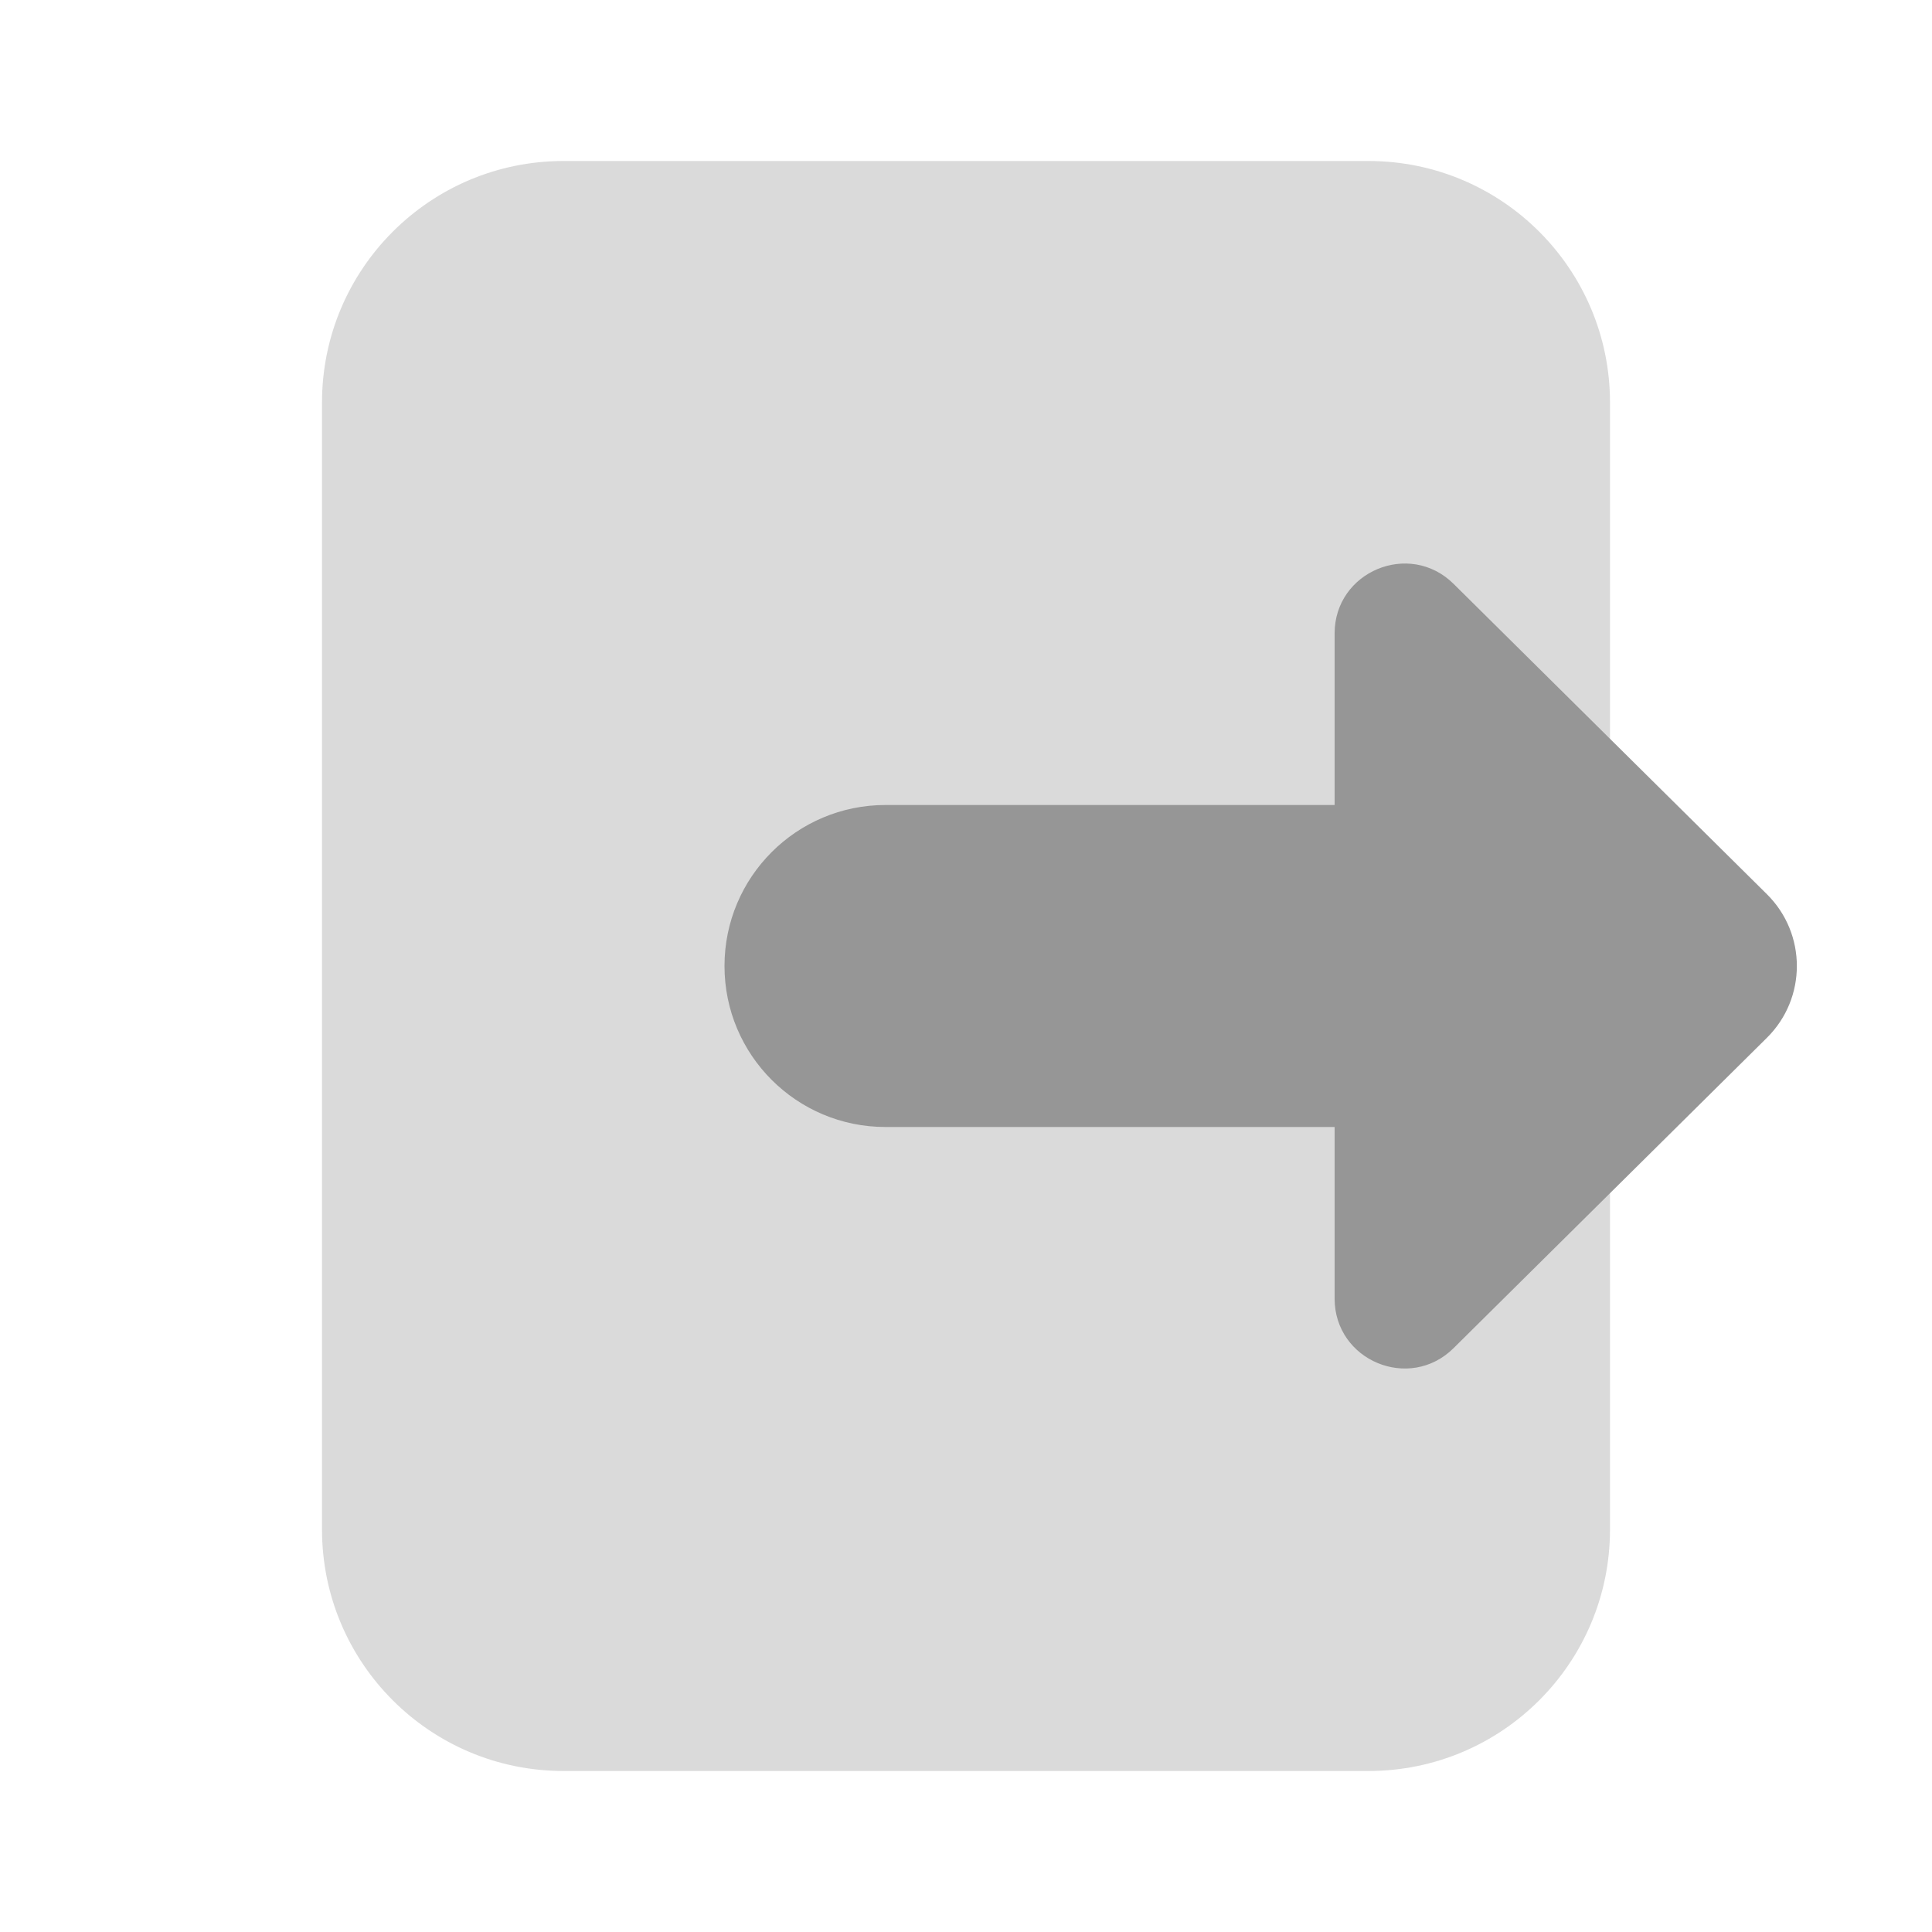
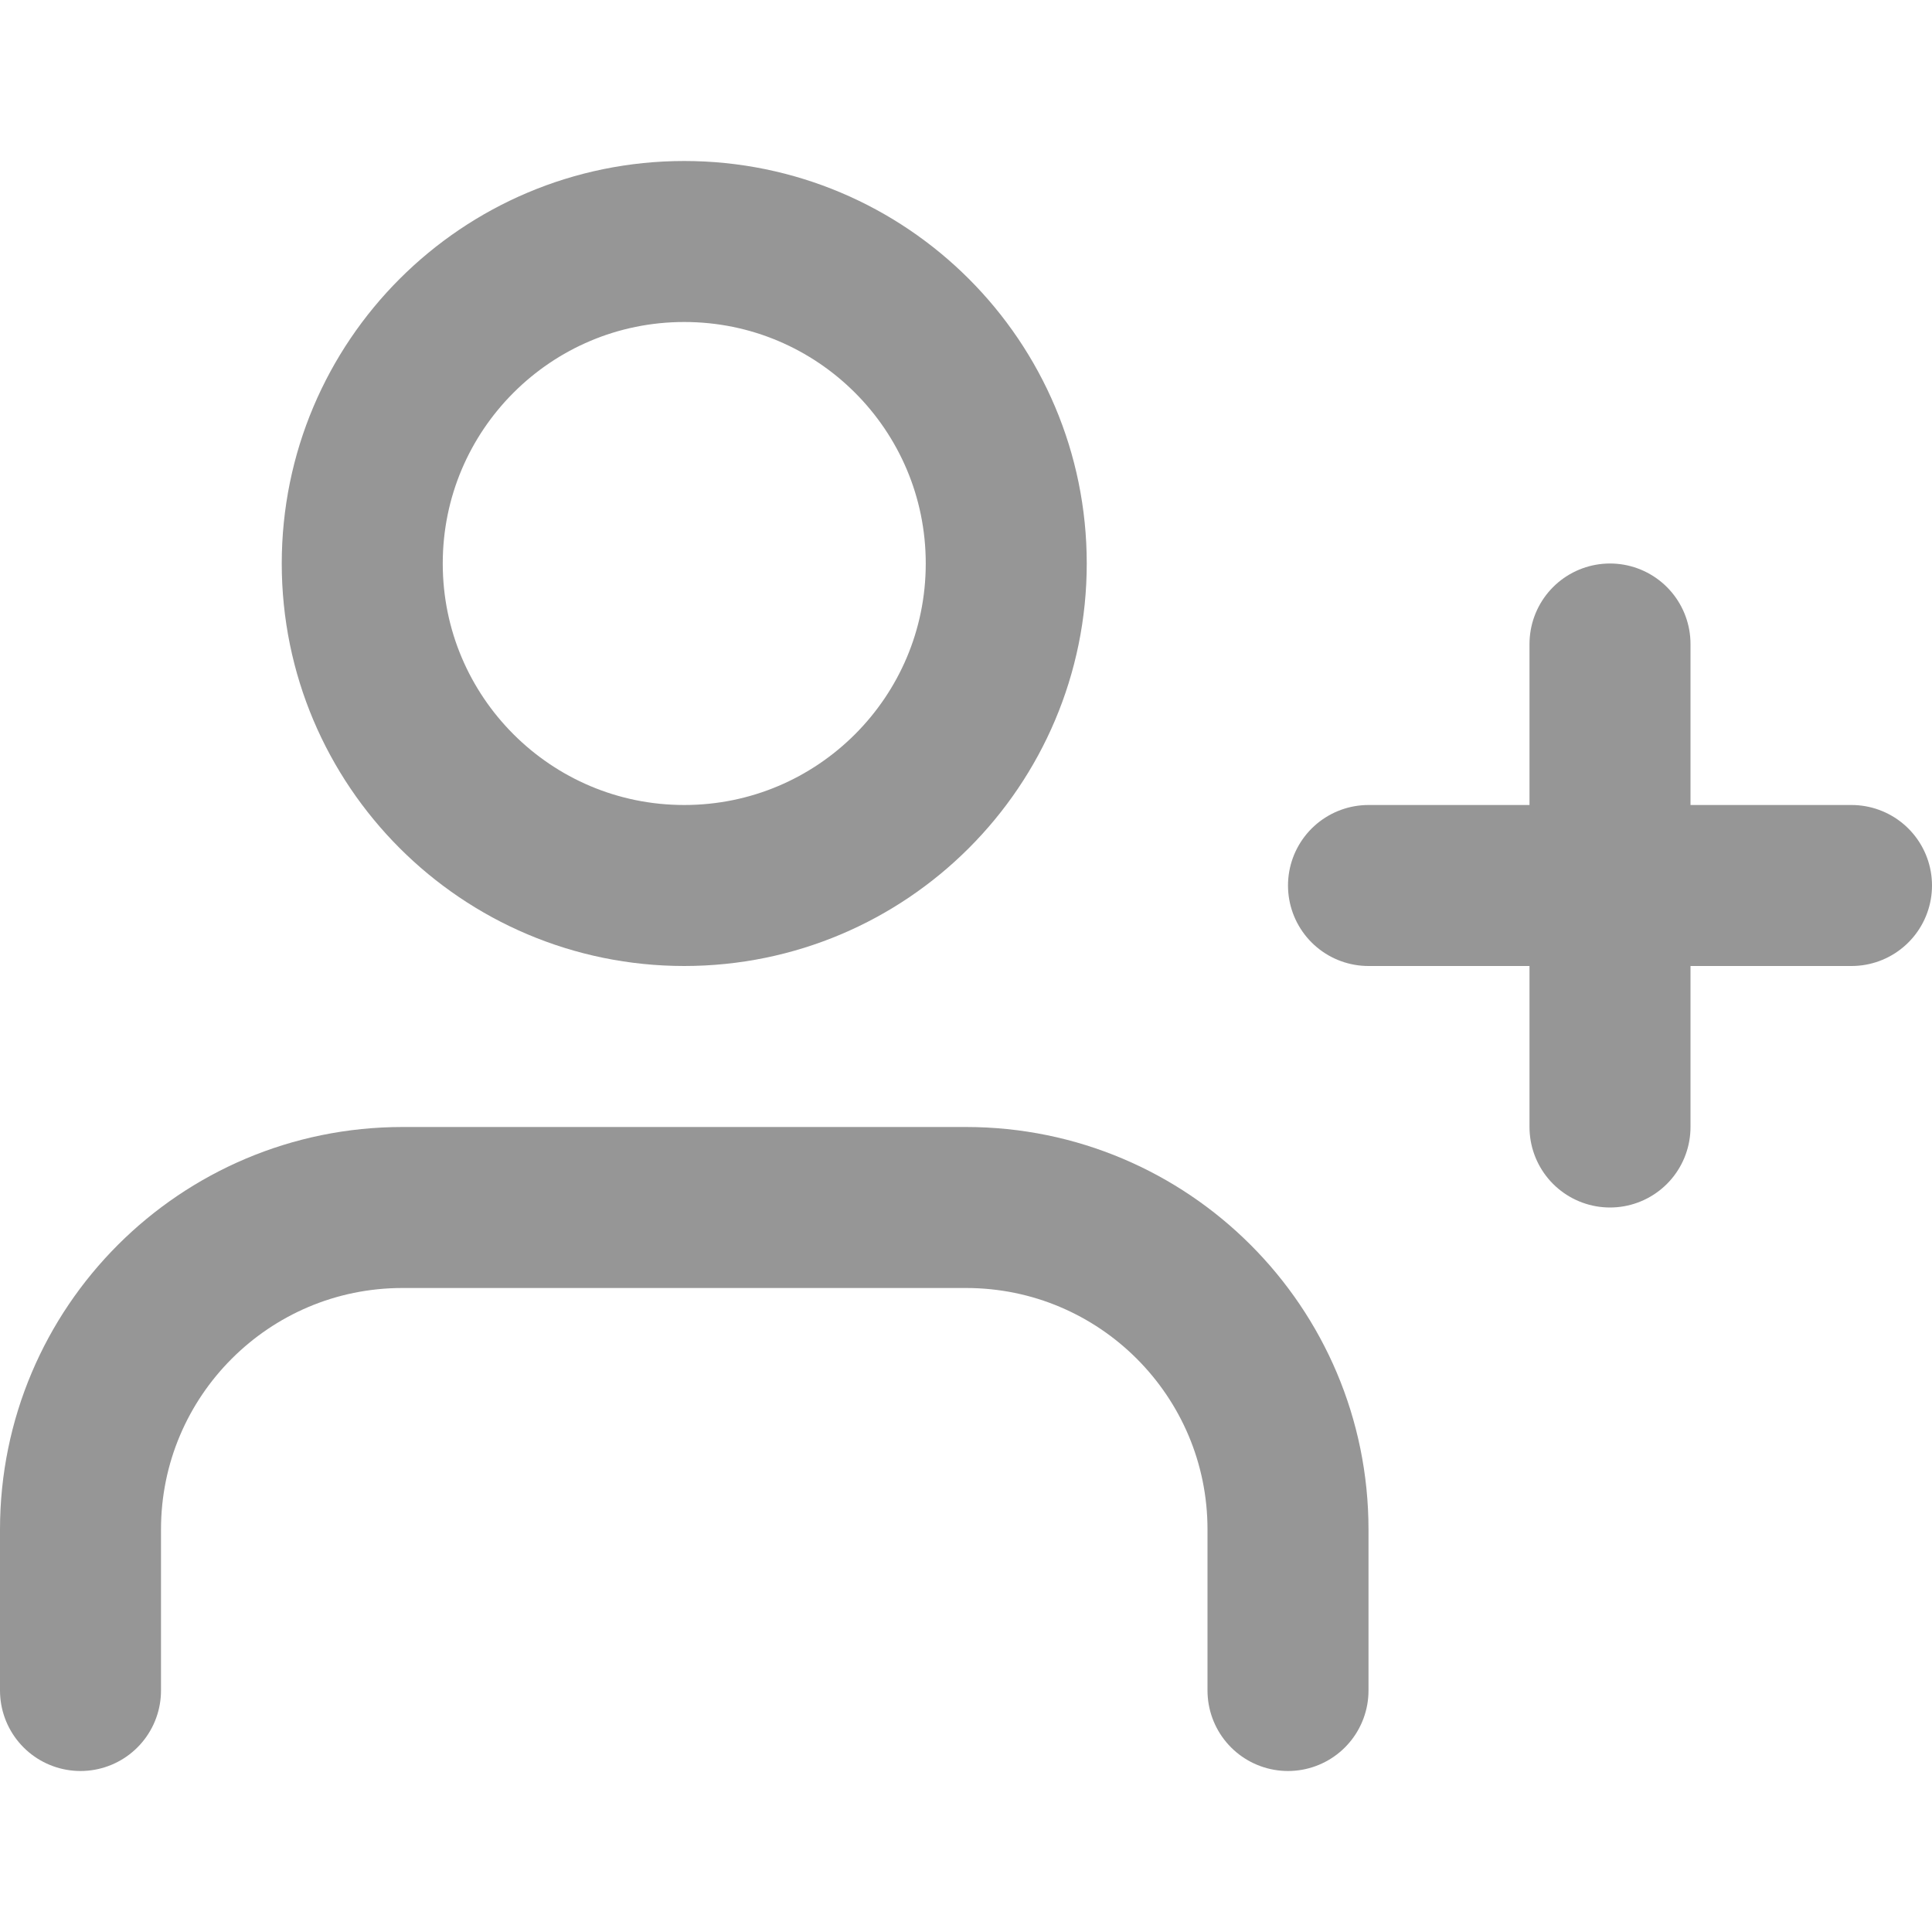
- <svg xmlns="http://www.w3.org/2000/svg" viewBox="0 0 24 24">
-   <path d="M20,5v14c0,1.657-1.343,3-3,3H7c-1.657,0-3-1.343-3-3V5c0-1.657,1.343-3,3-3h10C18.657,2,20,3.343,20,5z" opacity=".35" fill="#969696" />
-   <path d="M18,10h-7c-1.105,0-2,0.895-2,2s0.895,2,2,2h7V10z" fill="#969696" />
-   <path d="M16.579,16.131c0,0.771,0.93,1.159,1.478,0.616l3.893-3.856c0.495-0.491,0.495-1.291,0-1.782l-3.893-3.856c-0.548-0.542-1.478-0.154-1.478,0.616V16.131z" fill="#969696" />
+ <svg xmlns="http://www.w3.org/2000/svg" width="24" height="24" viewBox="0 0 24 24" fill="none" stroke="#969696" stroke-width="2" stroke-linecap="round" stroke-linejoin="round">
+   <path d="M16 21v-2a4 4 0 0 0-4-4H5a4 4 0 0 0-4 4v2" />
+   <circle cx="8.5" cy="7" r="4" />
+   <line x1="20" y1="8" x2="20" y2="14" />
+   <line x1="23" y1="11" x2="17" y2="11" />
</svg>
